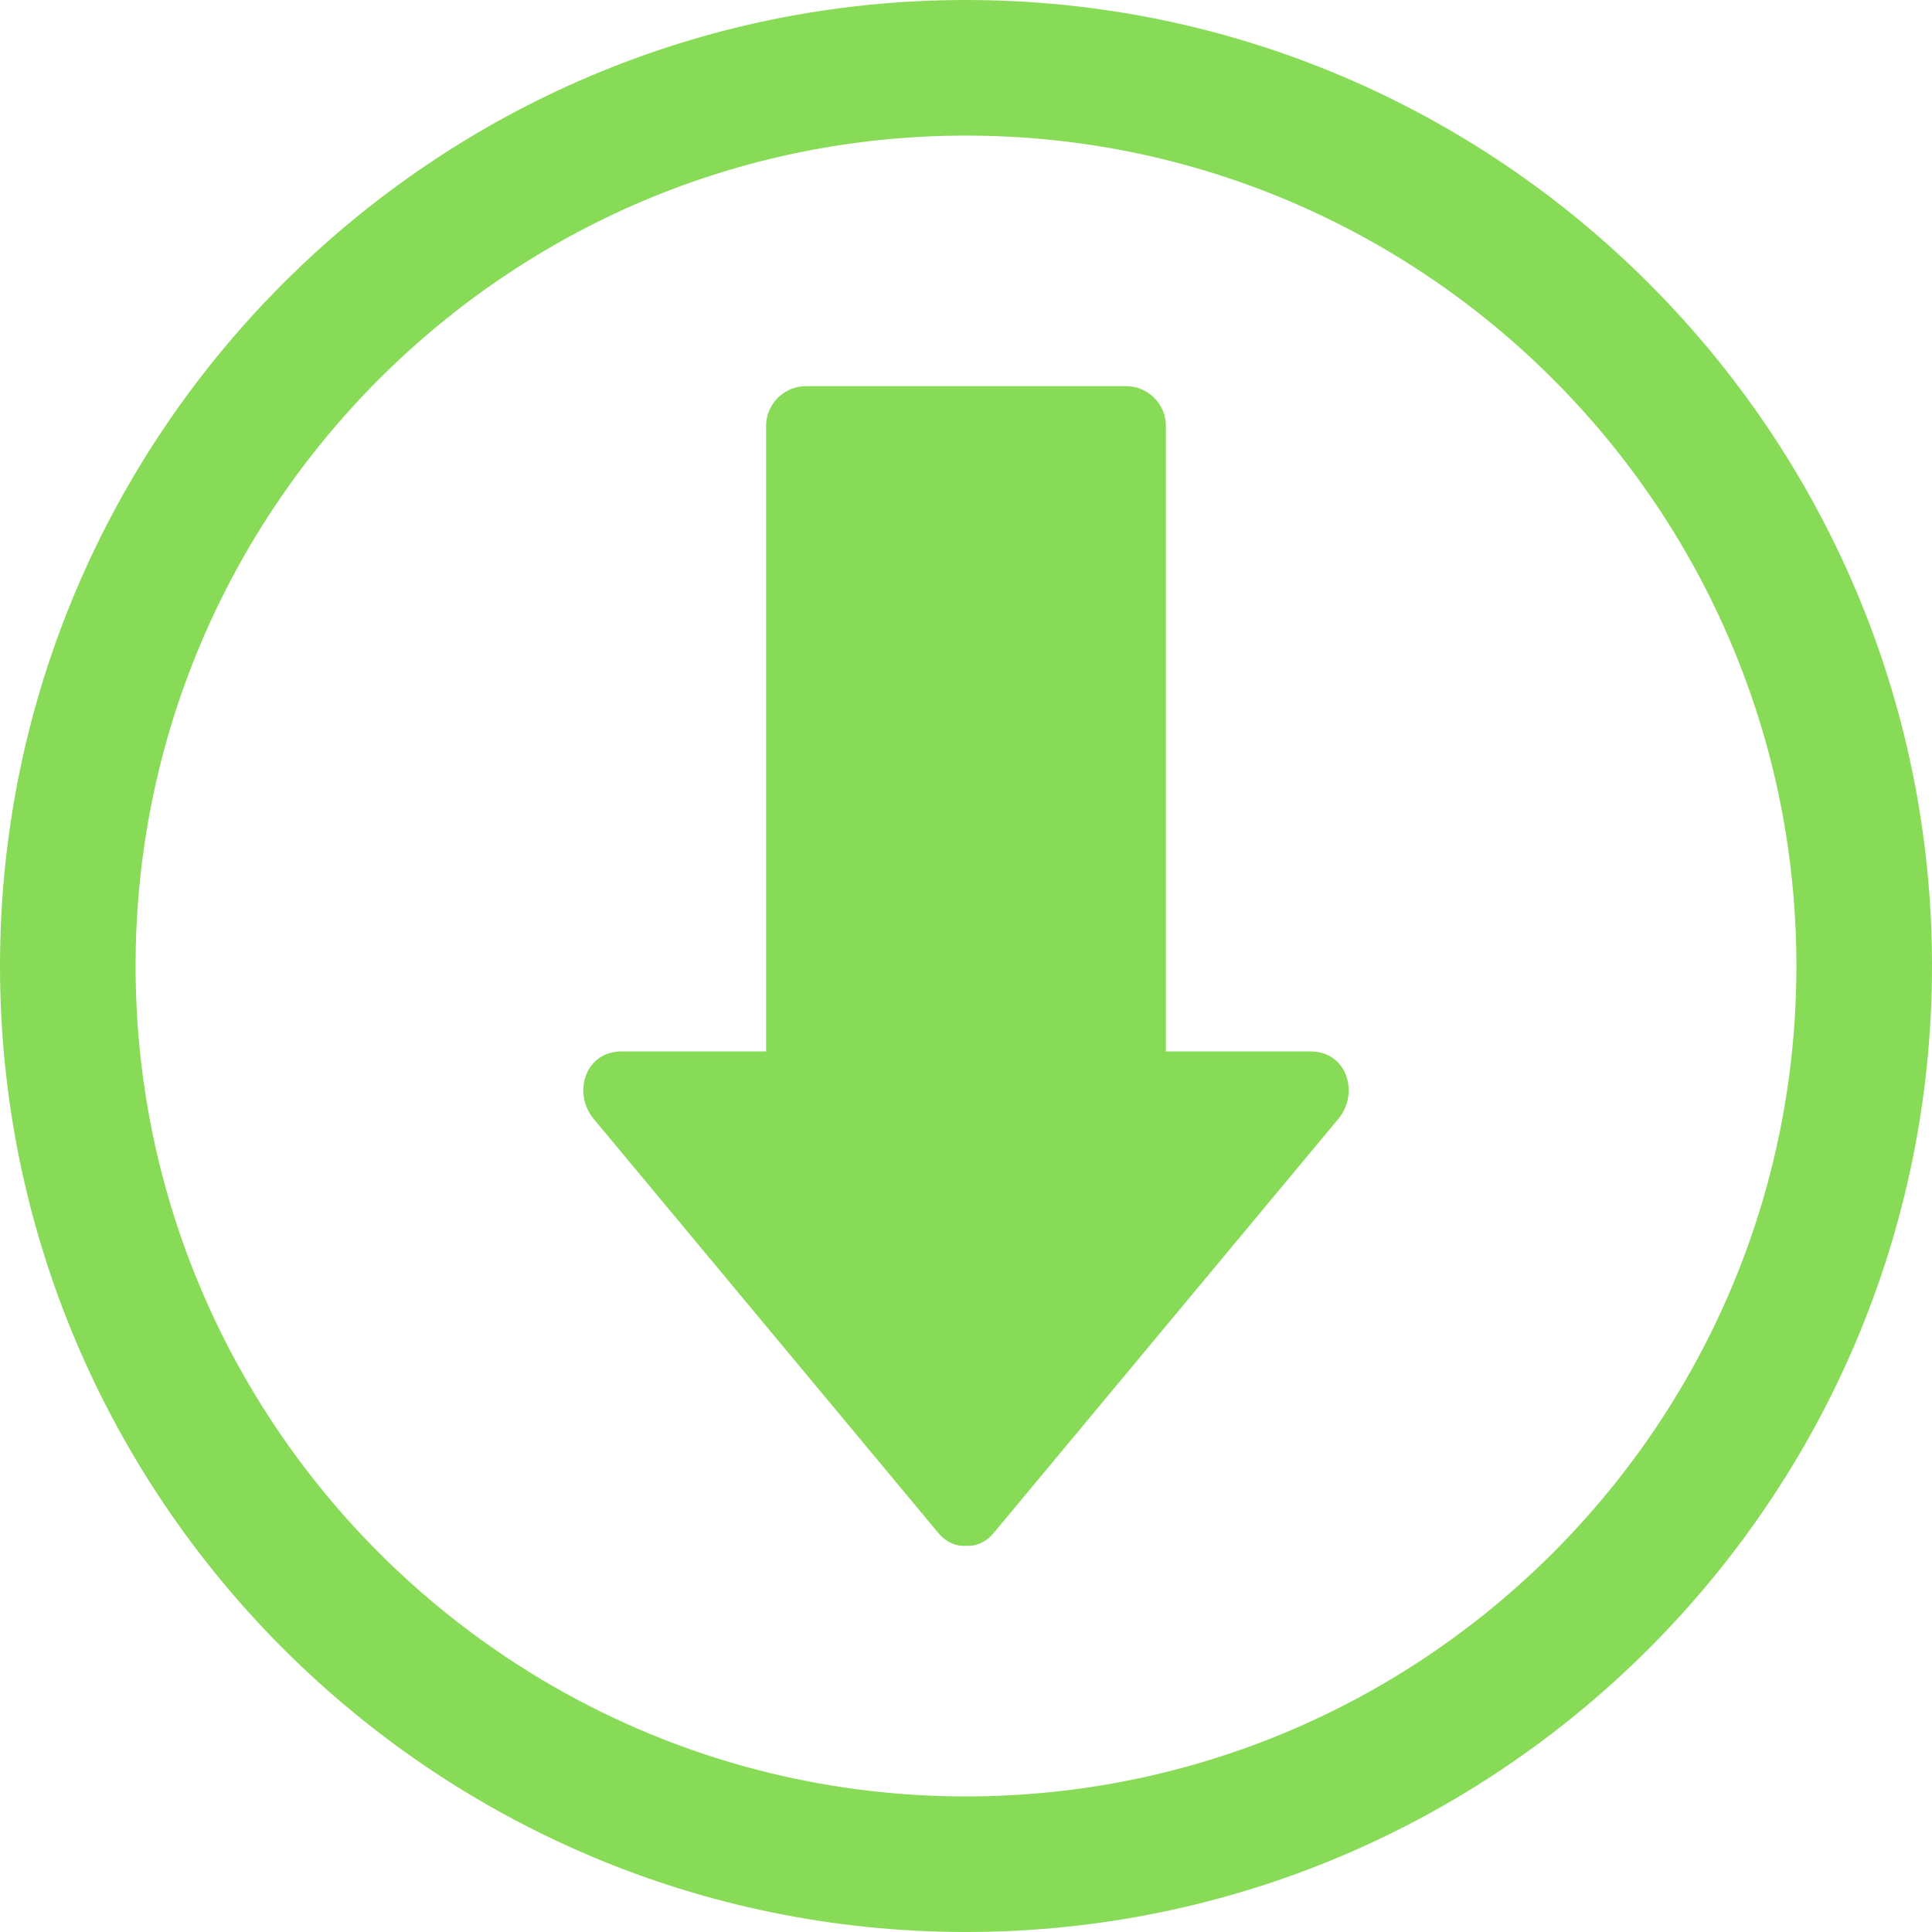
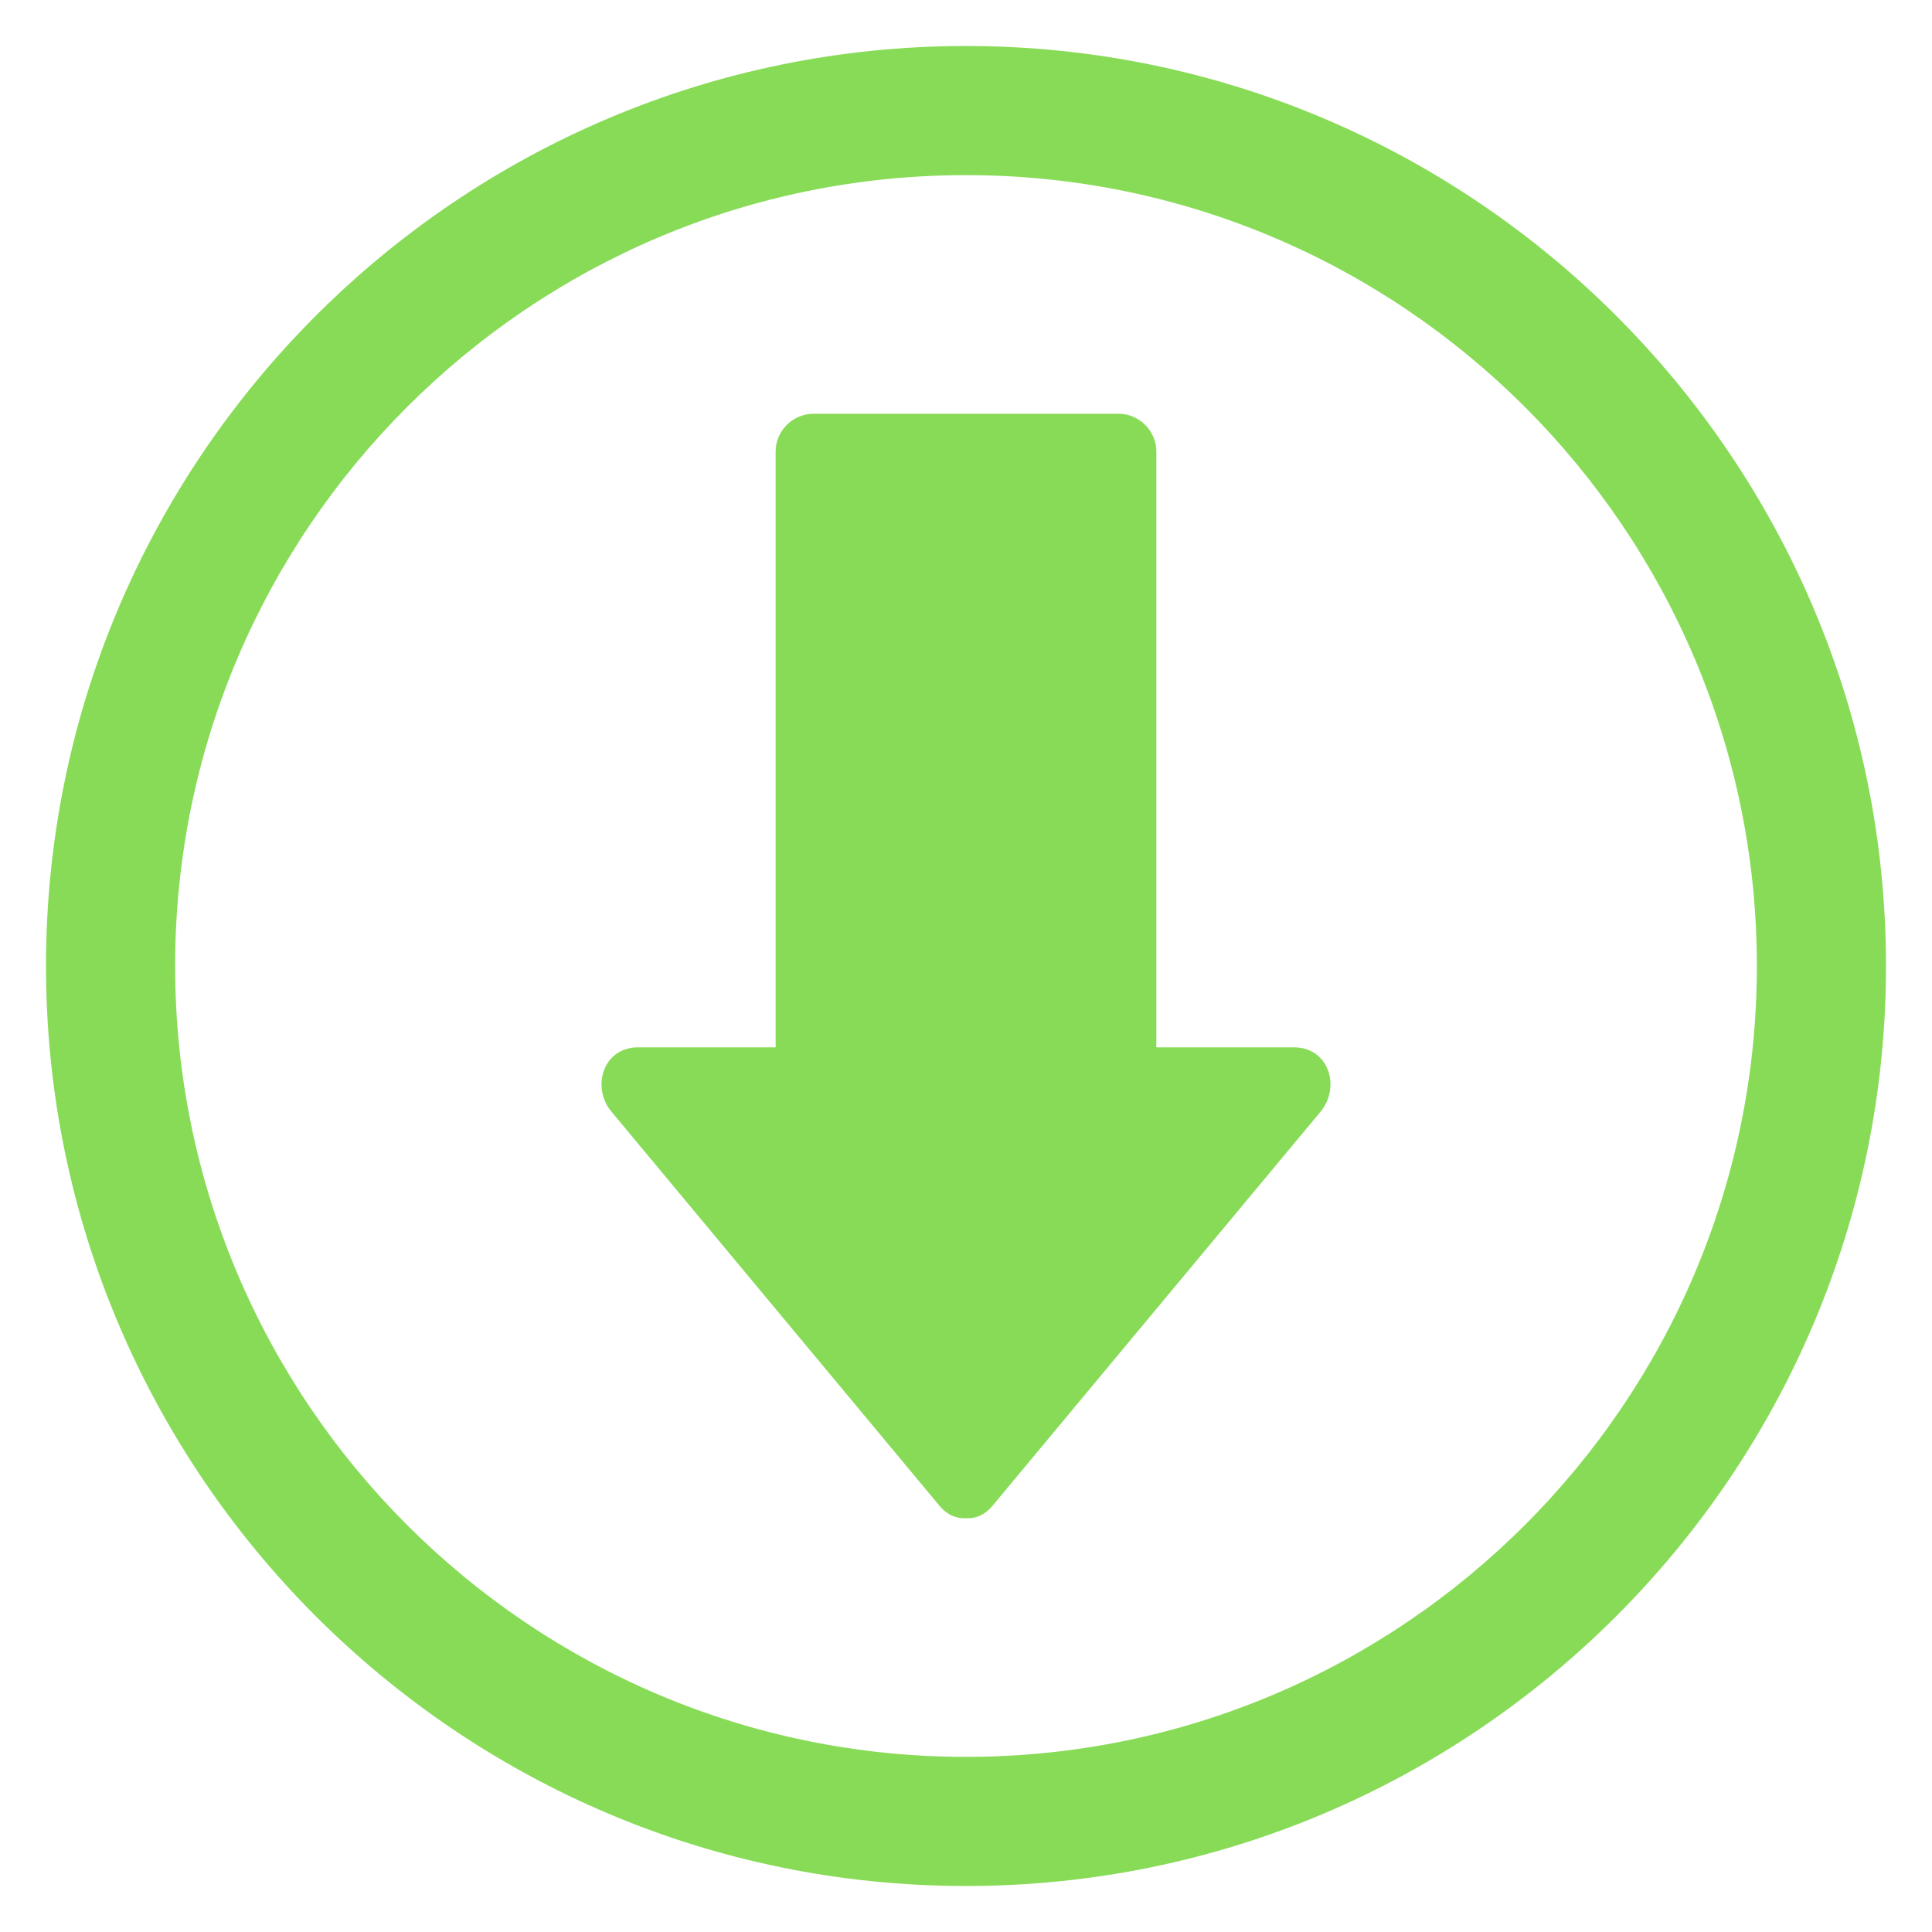
- <svg xmlns="http://www.w3.org/2000/svg" version="1.1" id="Layer_1" x="0px" y="0px" width="100px" height="100px" viewBox="0 0 100 100" enable-background="new 0 0 100 100" xml:space="preserve">
+ <svg xmlns="http://www.w3.org/2000/svg" version="1.1" id="Layer_1" x="0px" y="0px" width="105px" height="105px" viewBox="-2.5 -2.5 105 105" enable-background="new -2.5 -2.5 105 105" xml:space="preserve">
  <path fill="#88DB57" d="M50,0c27.57,0,50,22.43,50,50c0,27.568-22.43,50-50,50C22.43,100,0,77.568,0,50C0,22.43,22.43,0,50,0L50,0z   M50,92.982C73.7,92.982,92.982,73.7,92.982,50S73.7,7.018,50,7.018S7.018,26.3,7.018,50S26.3,92.982,50,92.982L50,92.982z" />
  <path fill="#88DB57" d="M30.729,57.915c5.941,7.138,11.883,14.276,17.824,21.414c0.437,0.522,0.951,0.715,1.447,0.681  c0.496,0.034,1.012-0.156,1.447-0.681c5.941-7.138,11.883-14.276,17.824-21.414c1.1-1.317,0.461-3.494-1.446-3.494  c-2.494,0-4.986,0-7.479,0c0-10.795,0-21.59,0-32.386c0-1.116-0.931-2.047-2.047-2.047c-5.531,0-11.065,0-16.598,0  c-1.116,0-2.047,0.931-2.047,2.047c0,10.796,0,21.591,0,32.386c-2.493,0-4.985,0-7.479,0C30.268,54.421,29.629,56.598,30.729,57.915  z" />
</svg>
